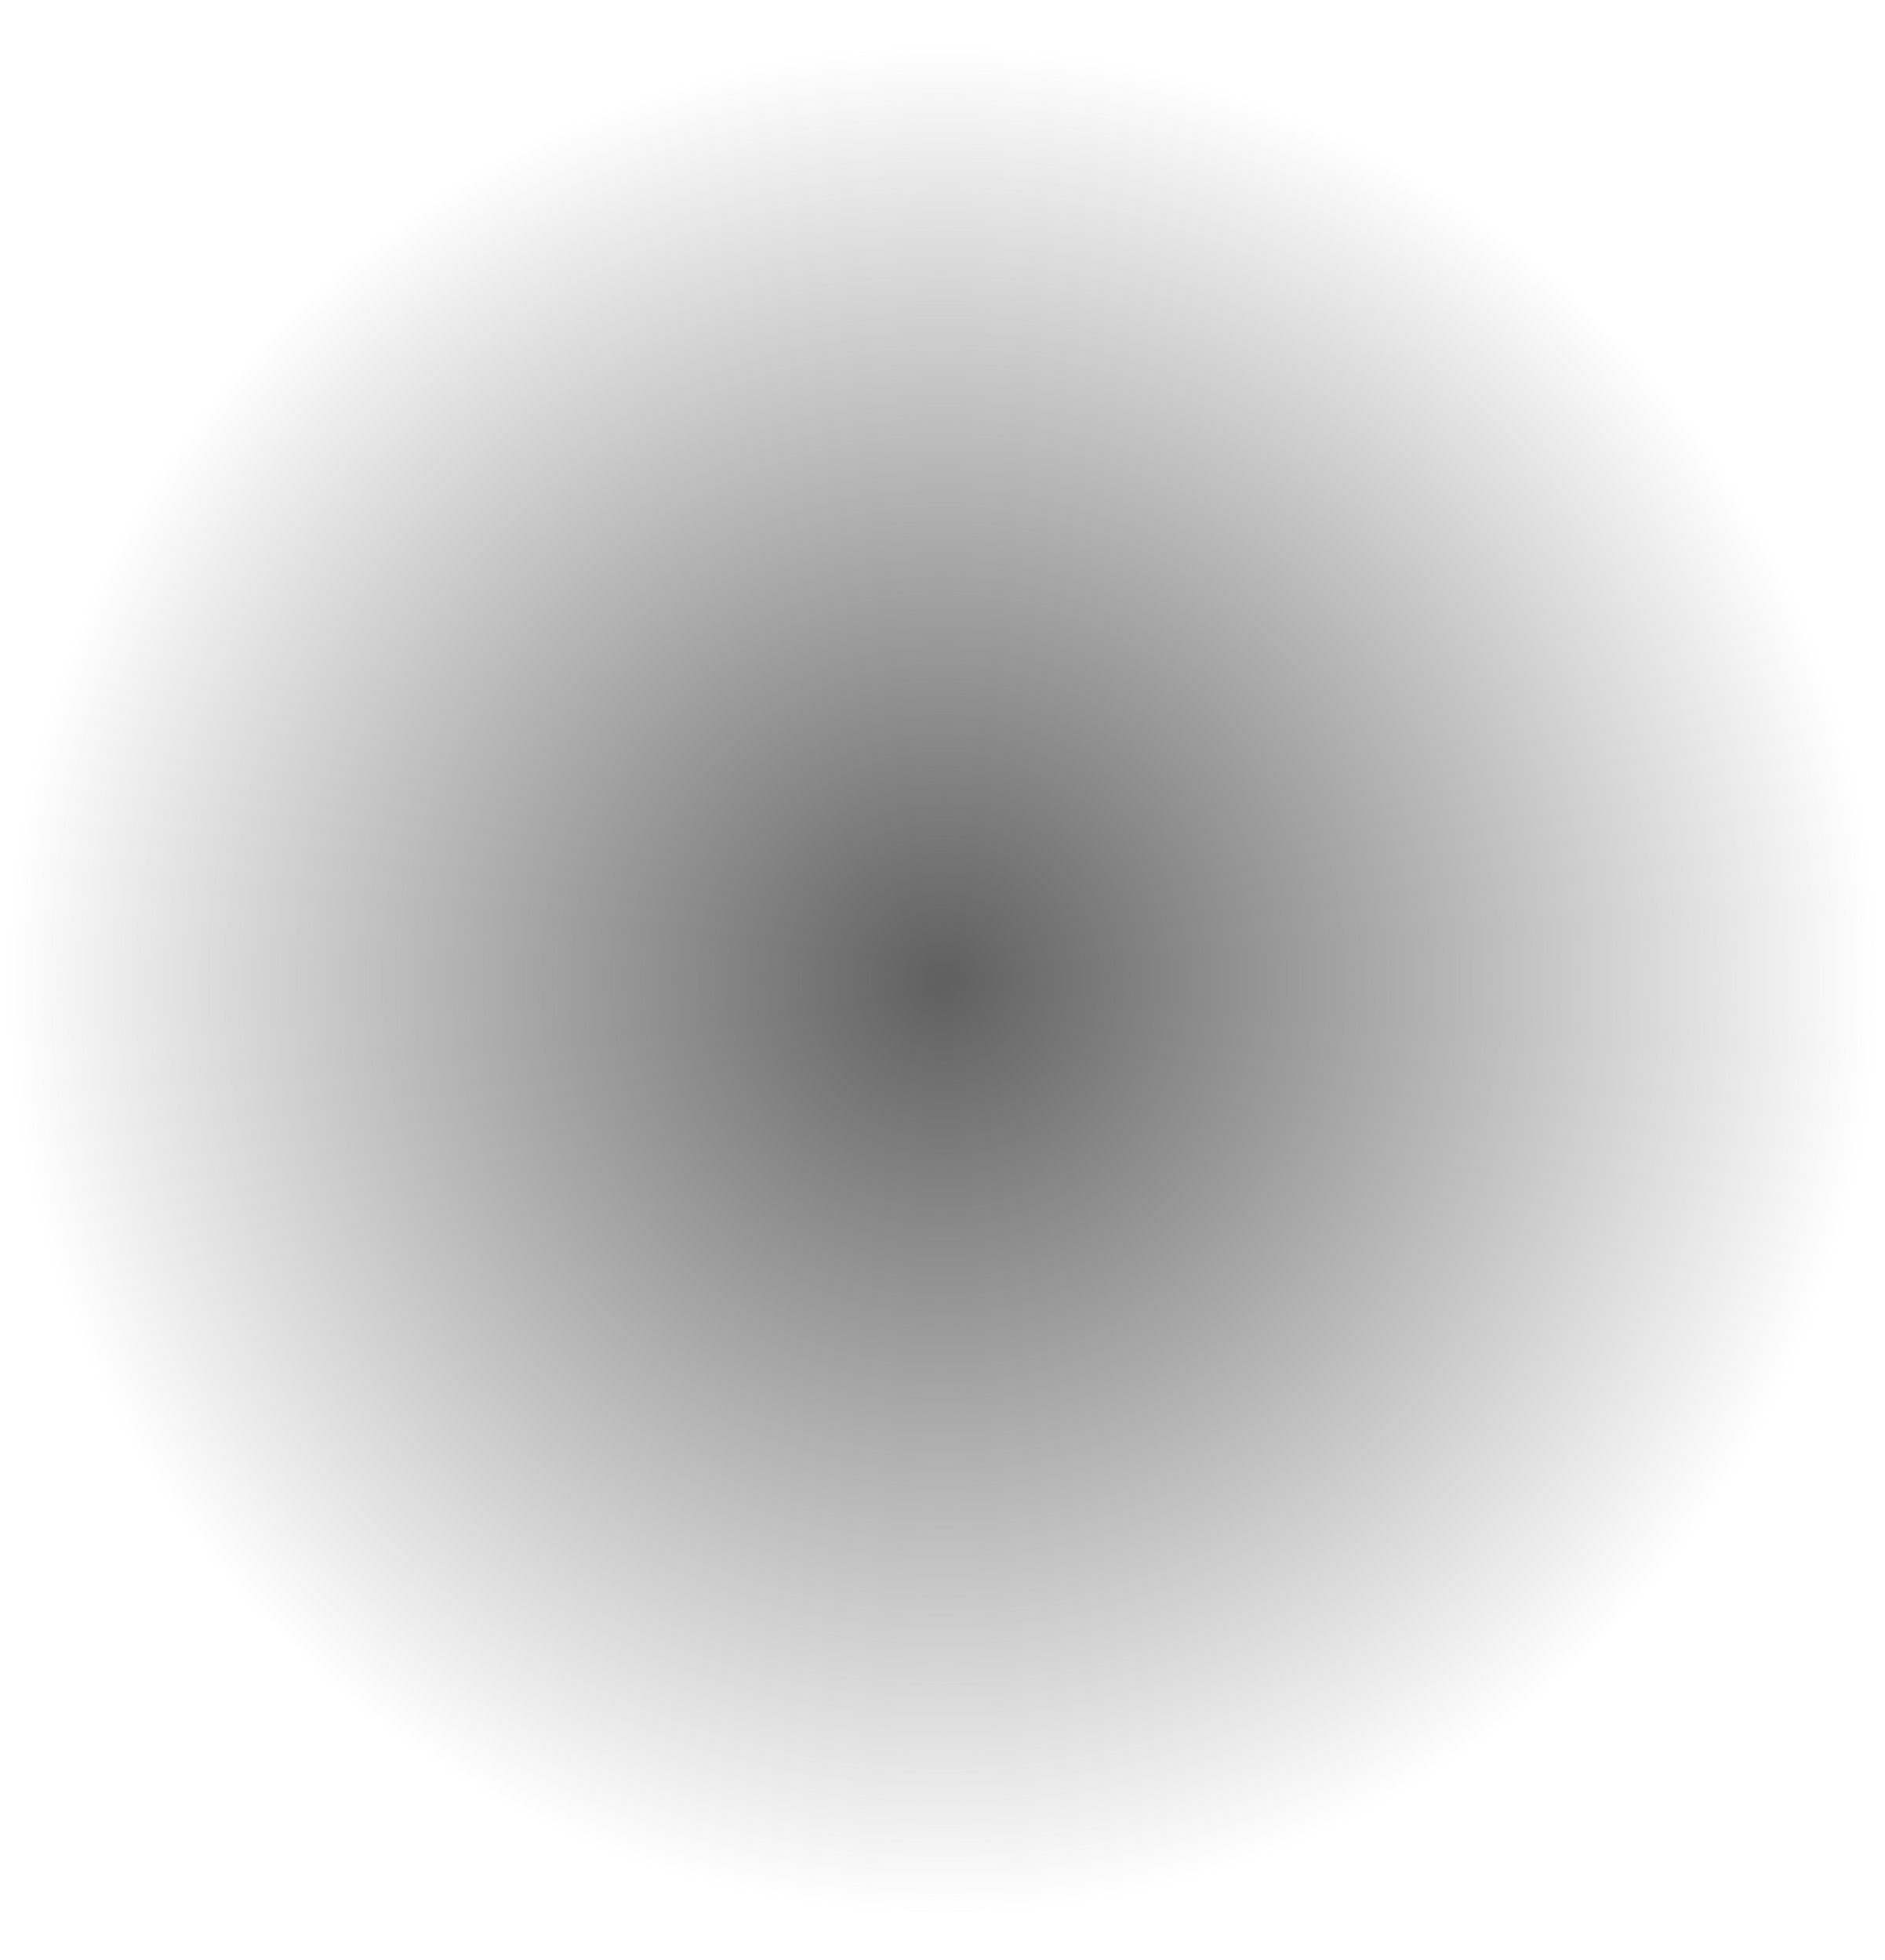
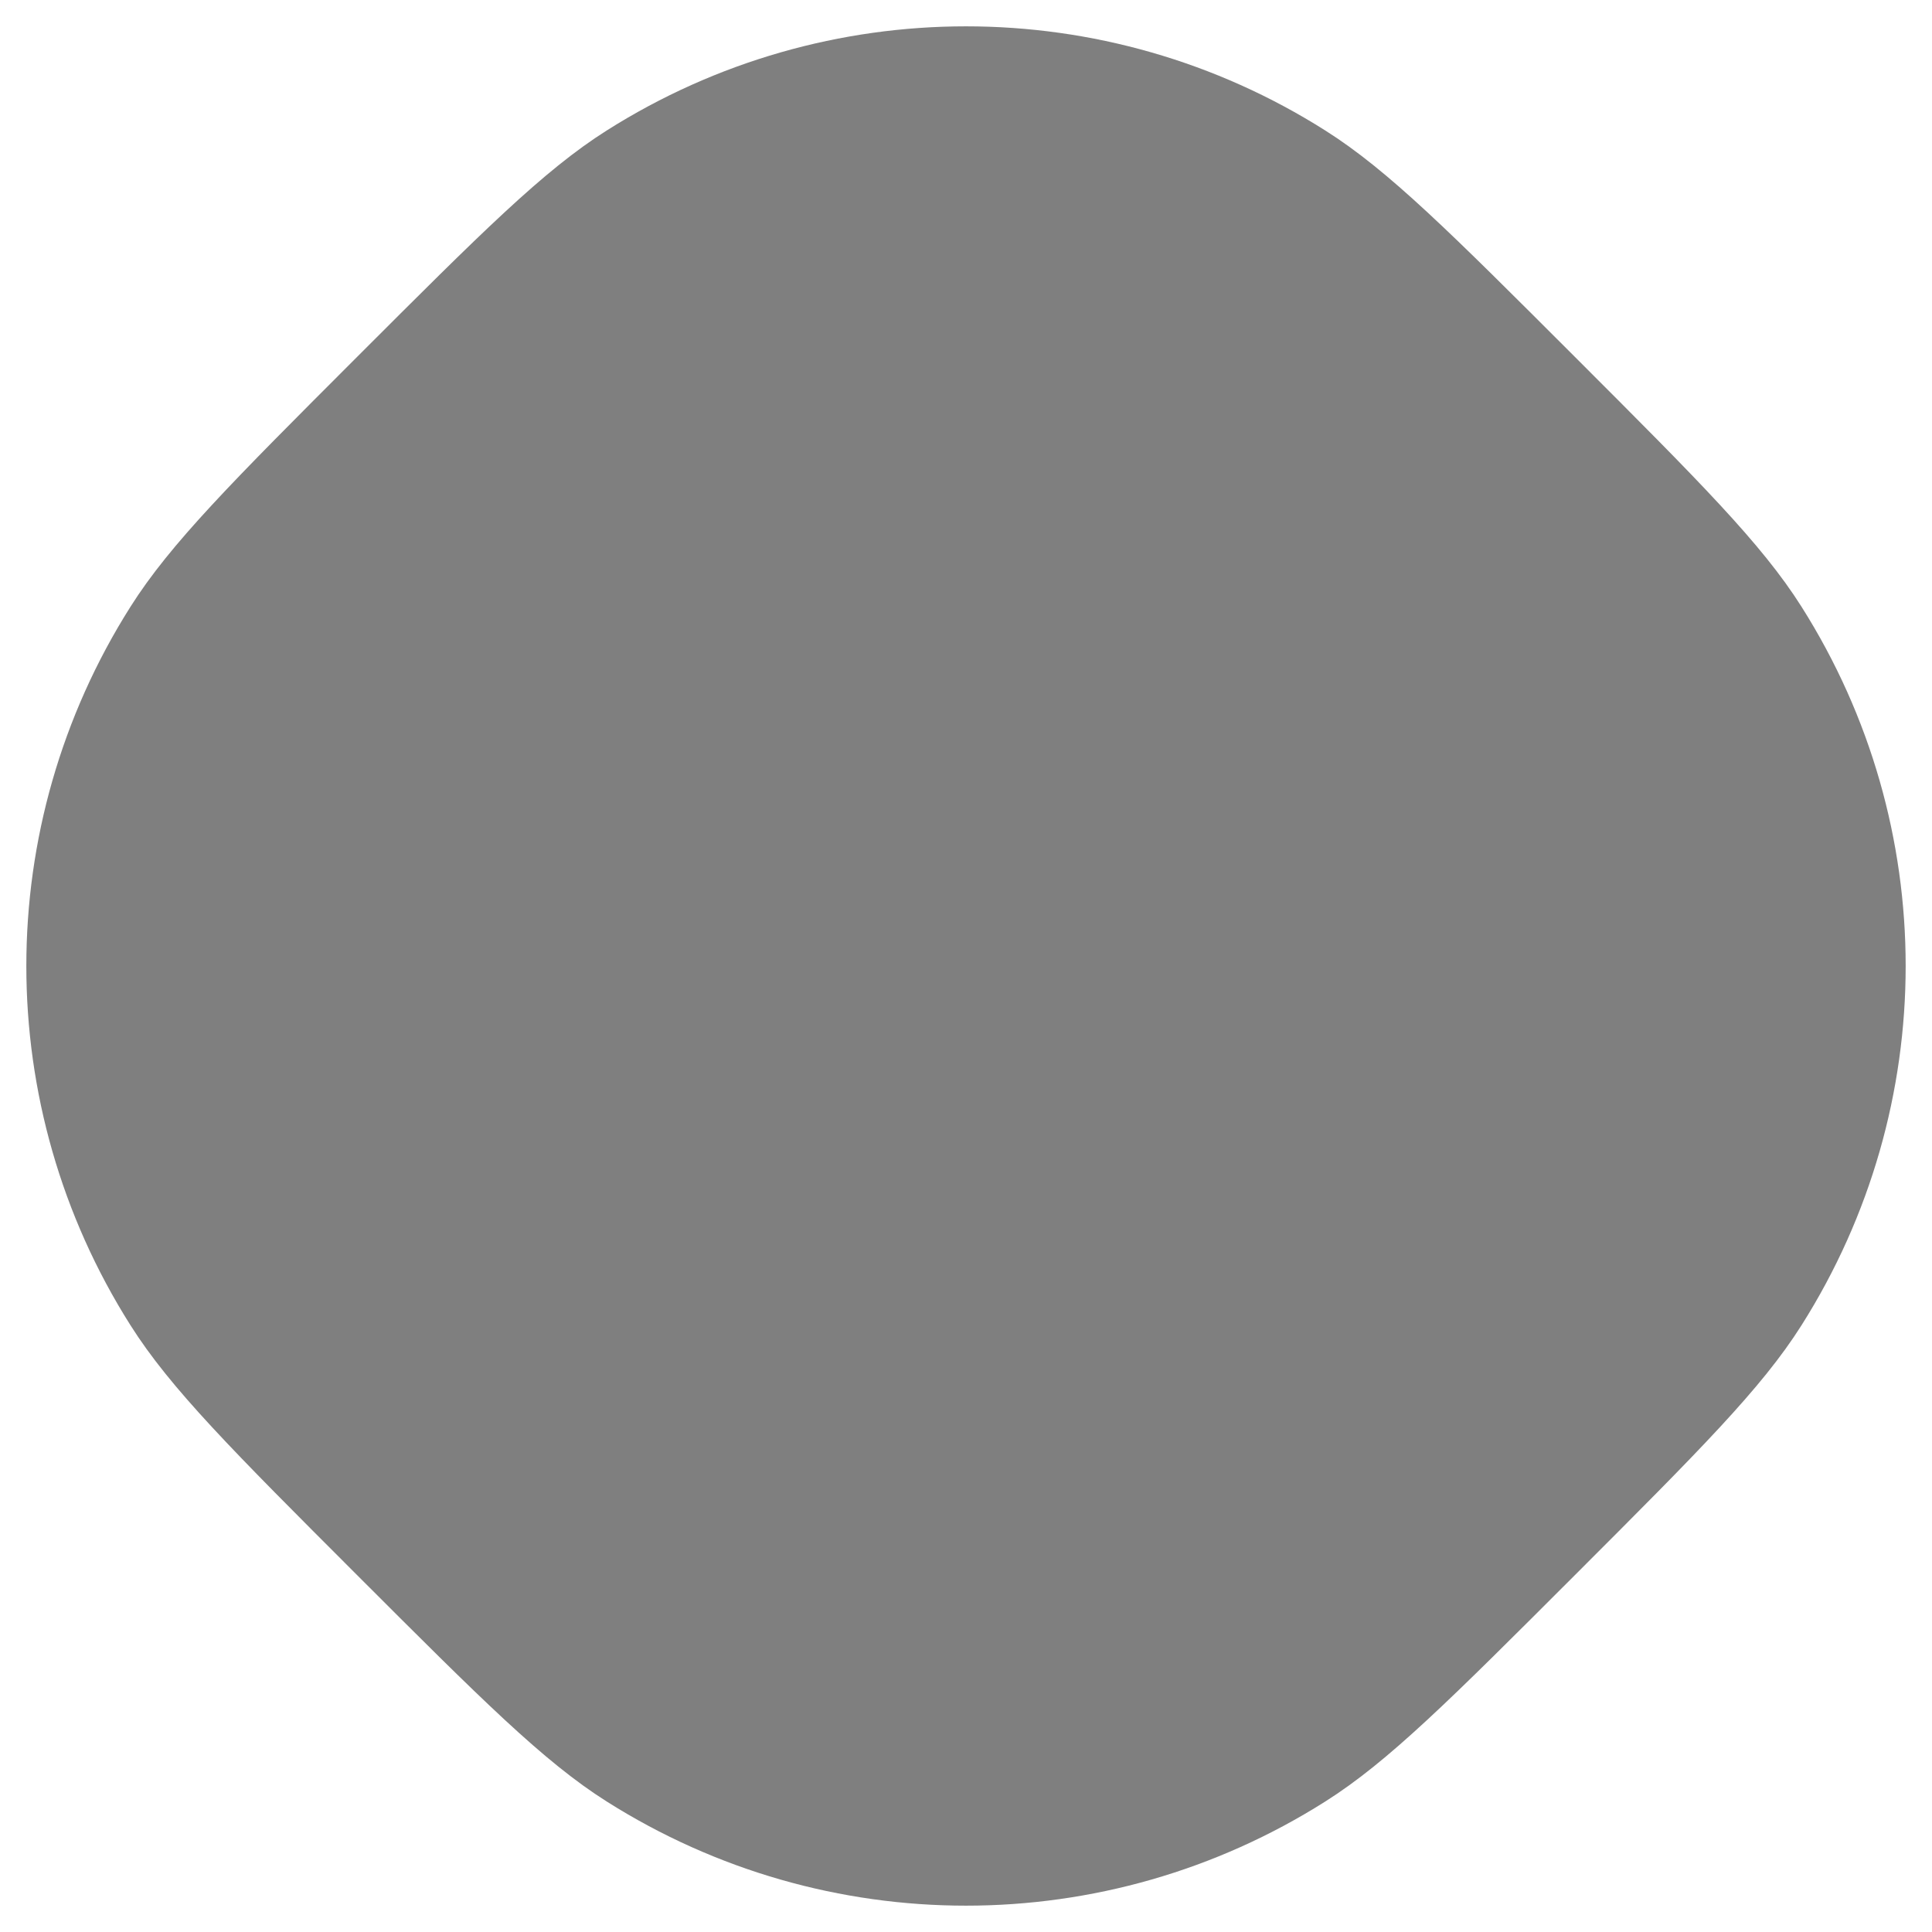
- <svg xmlns="http://www.w3.org/2000/svg" width="25" height="26" viewBox="0 0 25 26" fill="none">
-   <g id="Validator Status">
-     <circle id="Ellipse 2" cx="12.5" cy="13" r="12.5" fill="url(#paint0_radial_785_2076)" />
-   </g>
-   <defs>
-     <radialGradient id="paint0_radial_785_2076" cx="0" cy="0" r="1" gradientUnits="userSpaceOnUse" gradientTransform="translate(12.5 13) rotate(90) scale(12.5)">
-       <stop stop-color="#5F5F5F" />
-       <stop offset="1" stop-color="#5F5F5F" stop-opacity="0" />
-     </radialGradient>
-   </defs>
+ <svg xmlns="http://www.w3.org/2000/svg" width="23" height="23" viewBox="0 0 23 23" fill="none">
+   <path id="Polygon 4" d="M4.25 4.25C5.731 2.769 6.471 2.029 7.222 1.554C9.834 -0.1 13.166 -0.1 15.778 1.554C16.529 2.029 17.269 2.769 18.75 4.25C20.231 5.731 20.971 6.471 21.446 7.222C23.1 9.834 23.1 13.166 21.446 15.778C20.971 16.529 20.231 17.269 18.75 18.75C17.269 20.231 16.529 20.971 15.778 21.446C13.166 23.1 9.834 23.1 7.222 21.446C6.471 20.971 5.731 20.231 4.25 18.75C2.769 17.269 2.029 16.529 1.554 15.778C-0.1 13.166 -0.1 9.834 1.554 7.222C2.029 6.471 2.769 5.731 4.25 4.25Z" fill="black" fill-opacity="0.5" />
</svg>
